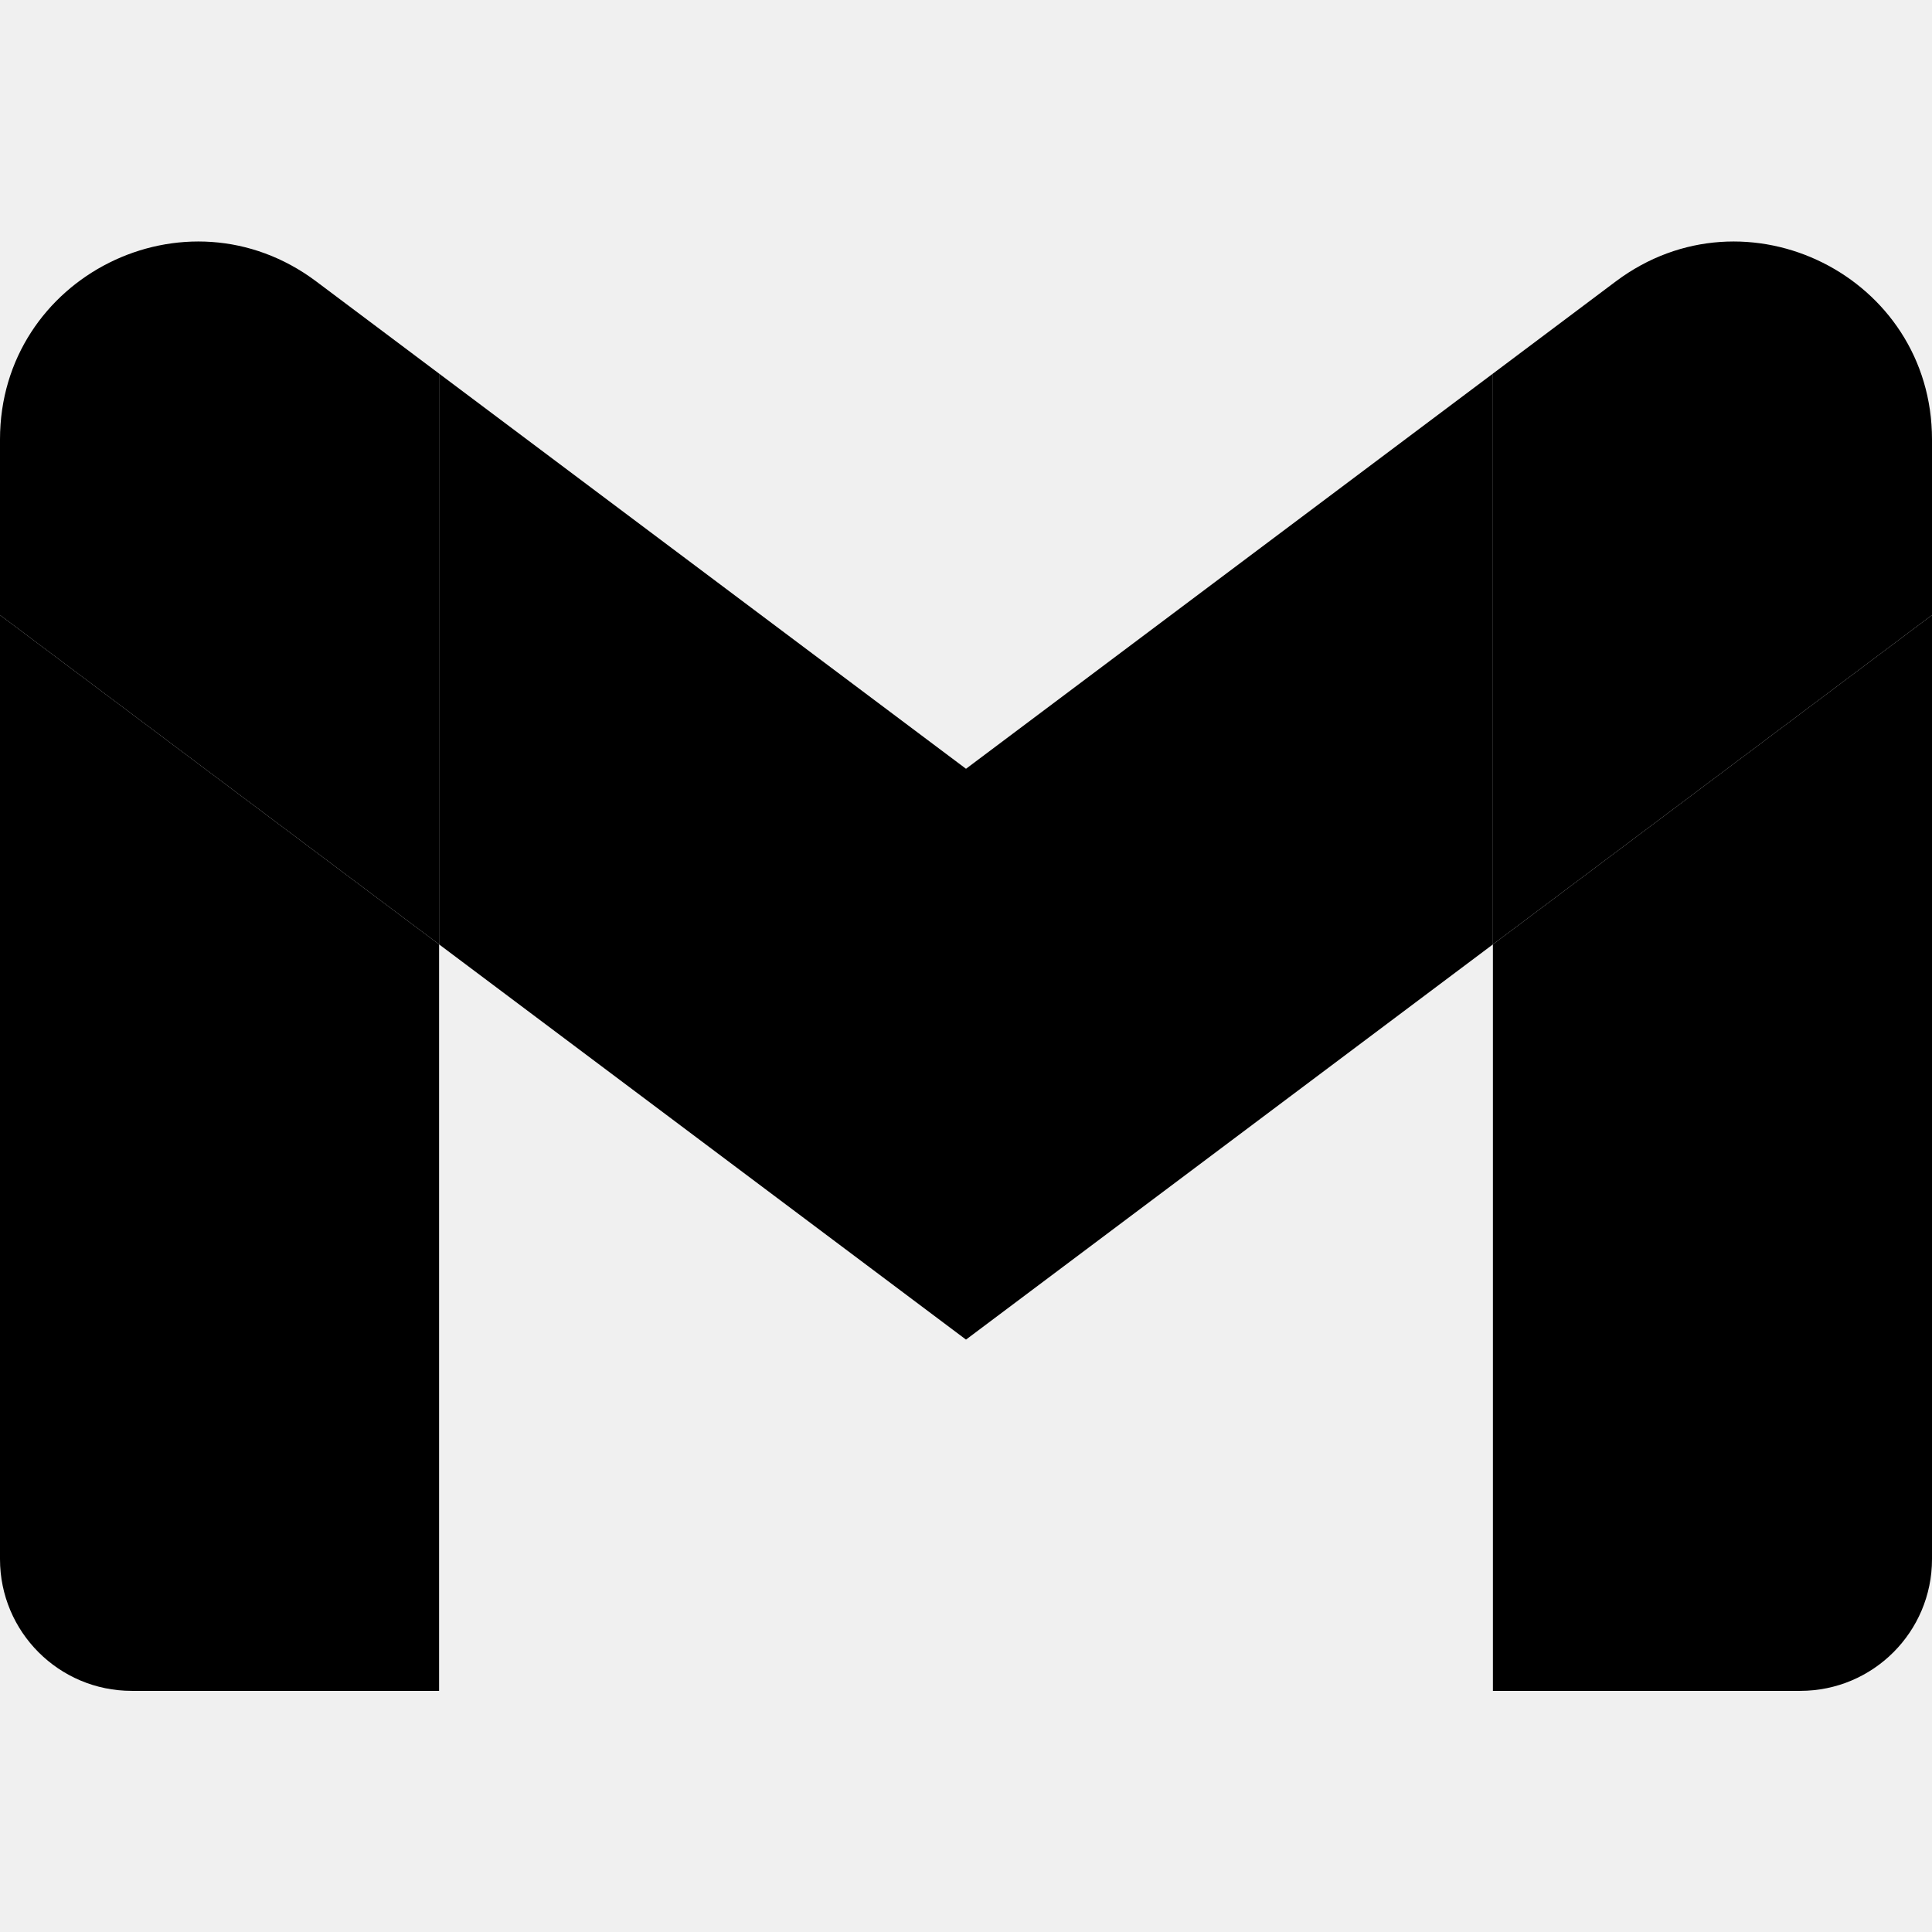
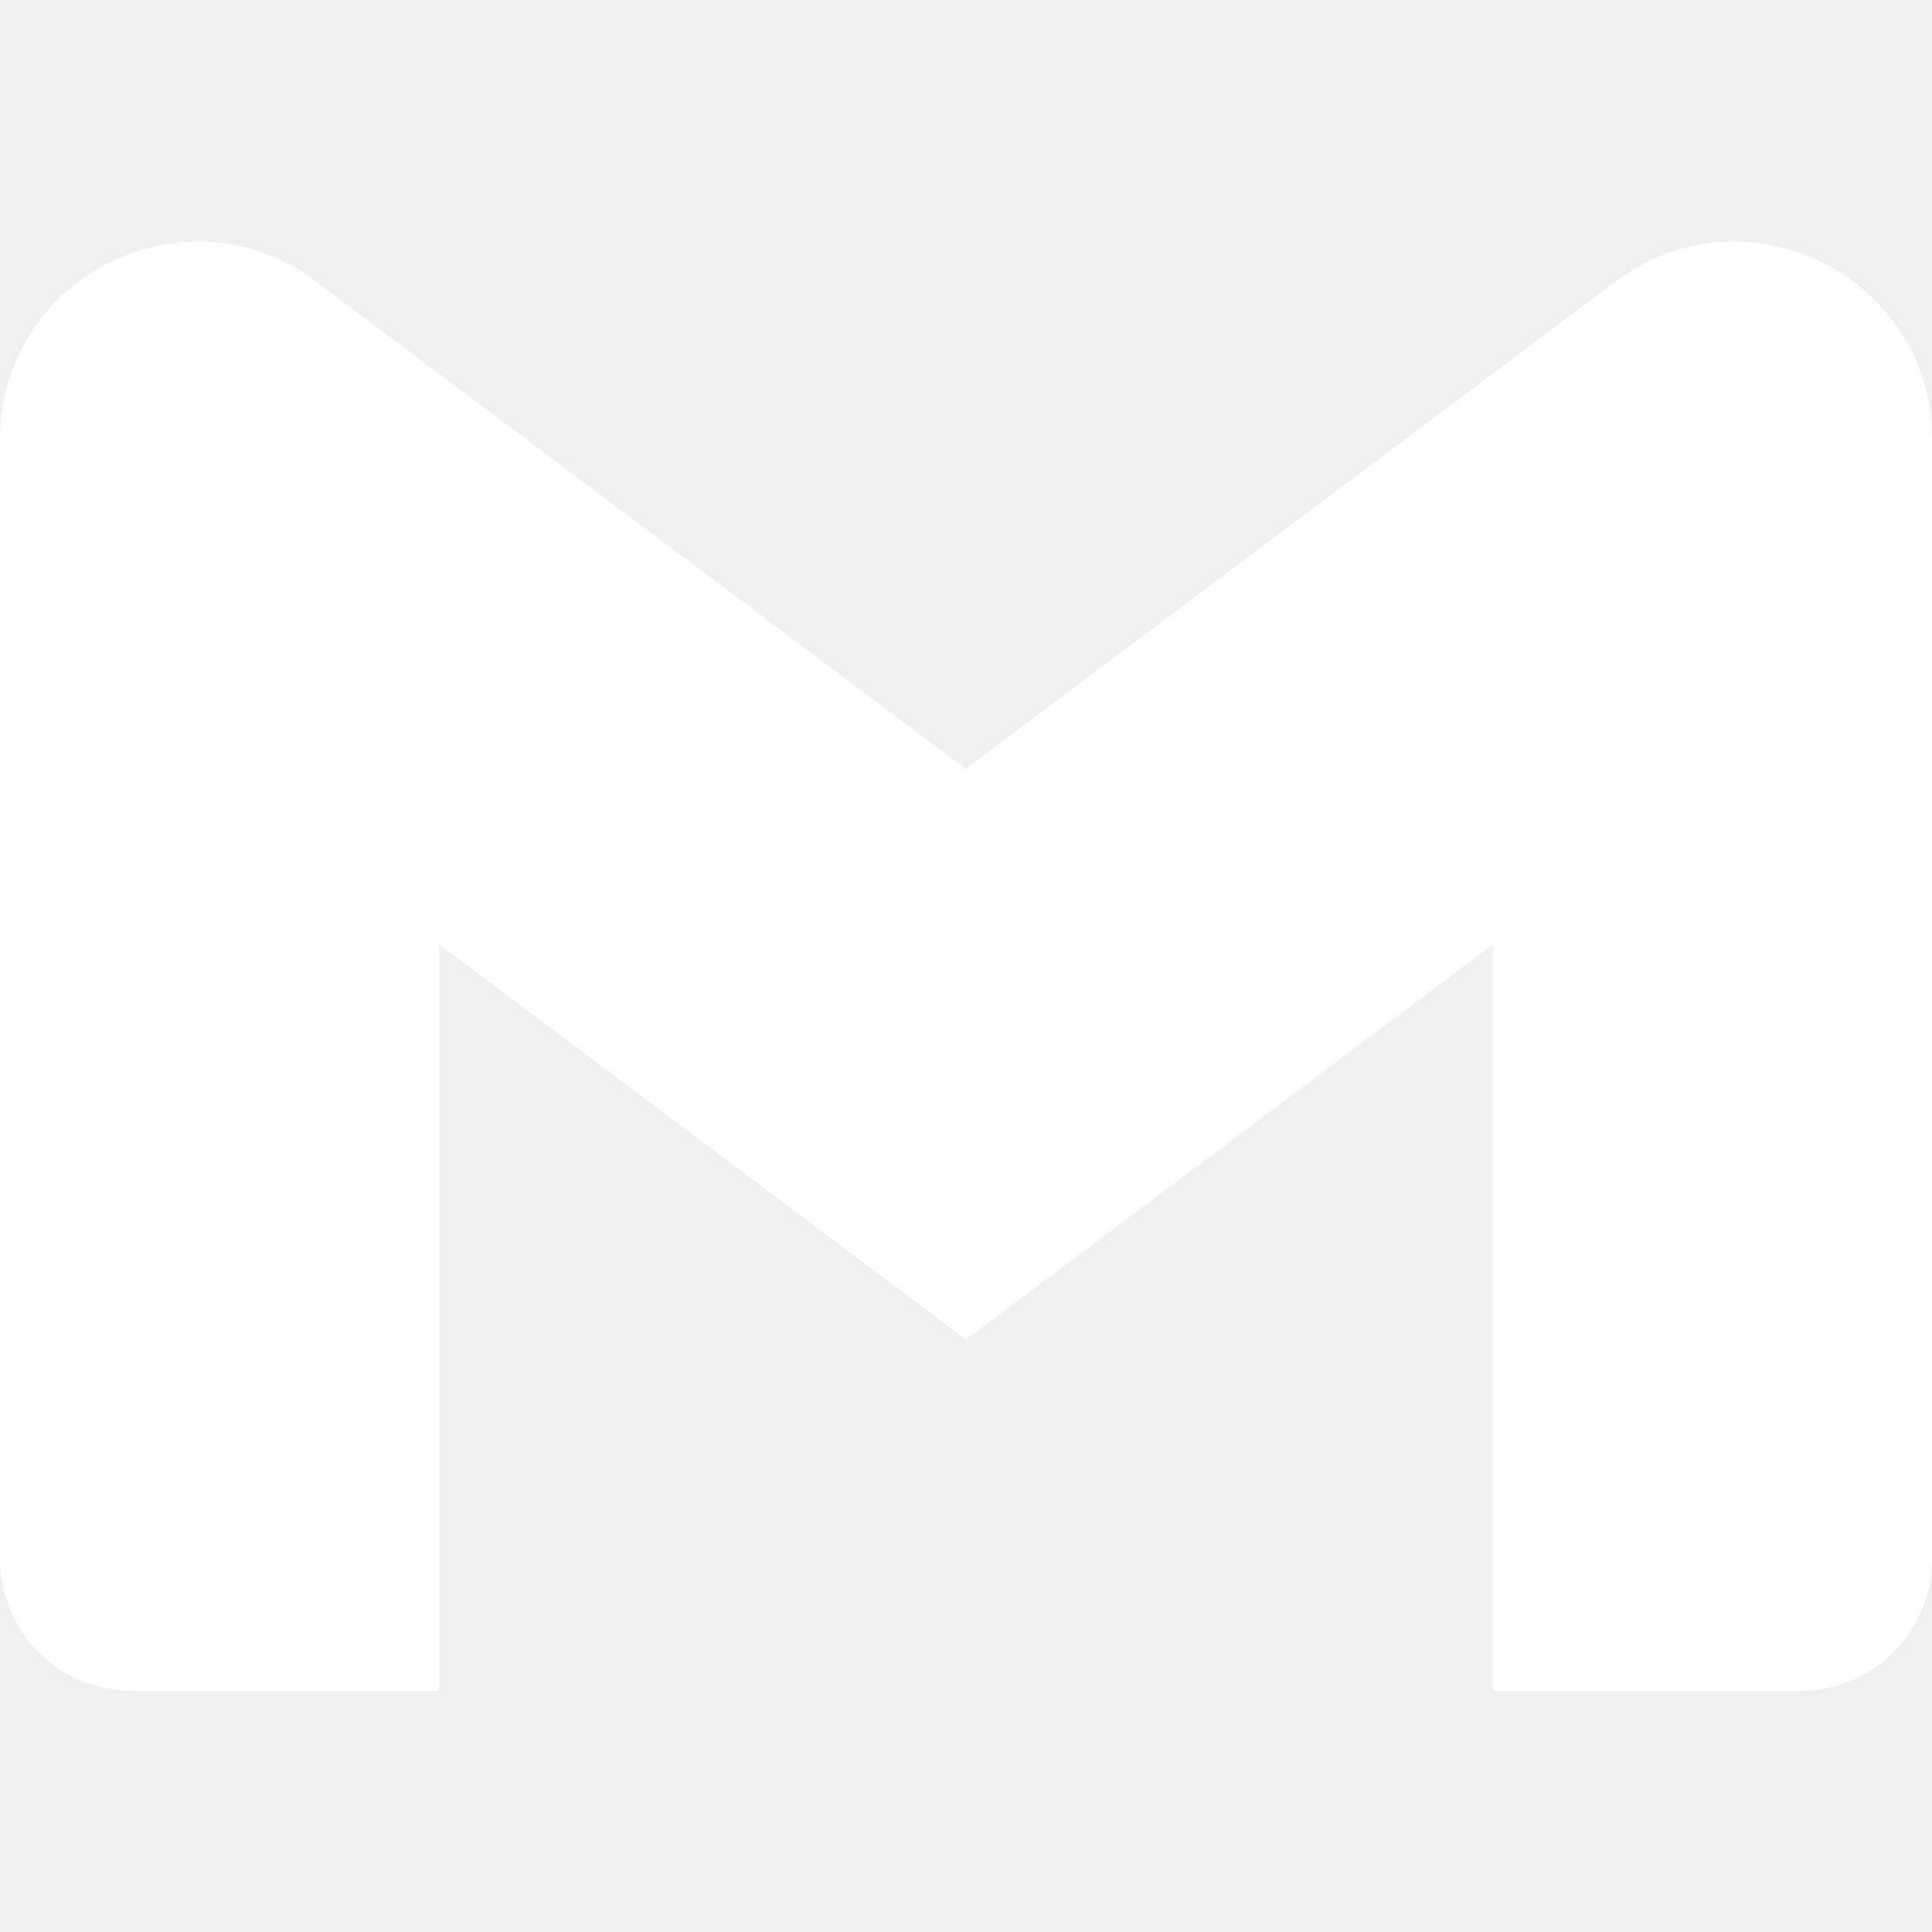
<svg xmlns="http://www.w3.org/2000/svg" width="48" height="48" viewBox="0 0 48 48" fill="none">
-   <path d="M3.273 42.009H10.909V23.463L0 15.281V38.736C0 40.544 1.465 42.009 3.273 42.009Z" fill="black" />
-   <path d="M37.091 42.009H44.727C46.535 42.009 48 40.544 48 38.736V15.281L37.091 23.463V42.009Z" fill="black" />
-   <path d="M37.091 9.282V23.463L48 15.281V10.918C48 6.873 43.383 4.563 40.145 6.991L37.091 9.282Z" fill="black" />
-   <path fill-rule="evenodd" clip-rule="evenodd" d="M10.909 23.463V9.282L24 19.1L37.091 9.282V23.463L24 33.282L10.909 23.463Z" fill="black" />
-   <path d="M0 10.918V15.281L10.909 23.463V9.282L7.855 6.991C4.617 4.563 0 6.873 0 10.918Z" fill="black" />
+   <path d="M3.273 42.009H10.909V23.463L0 15.281V38.736C0 40.544 1.465 42.009 3.273 42.009Z" fill="white" />
+   <path d="M37.091 42.009H44.727C46.535 42.009 48 40.544 48 38.736V15.281L37.091 23.463V42.009Z" fill="white" />
+   <path d="M37.091 9.282V23.463L48 15.281V10.918C48 6.873 43.383 4.563 40.145 6.991L37.091 9.282Z" fill="white" />
+   <path fill-rule="evenodd" clip-rule="evenodd" d="M10.909 23.463V9.282L24 19.1L37.091 9.282V23.463L24 33.282L10.909 23.463Z" fill="white" />
+   <path d="M0 10.918V15.281L10.909 23.463V9.282L7.855 6.991C4.617 4.563 0 6.873 0 10.918Z" fill="white" />
</svg>
